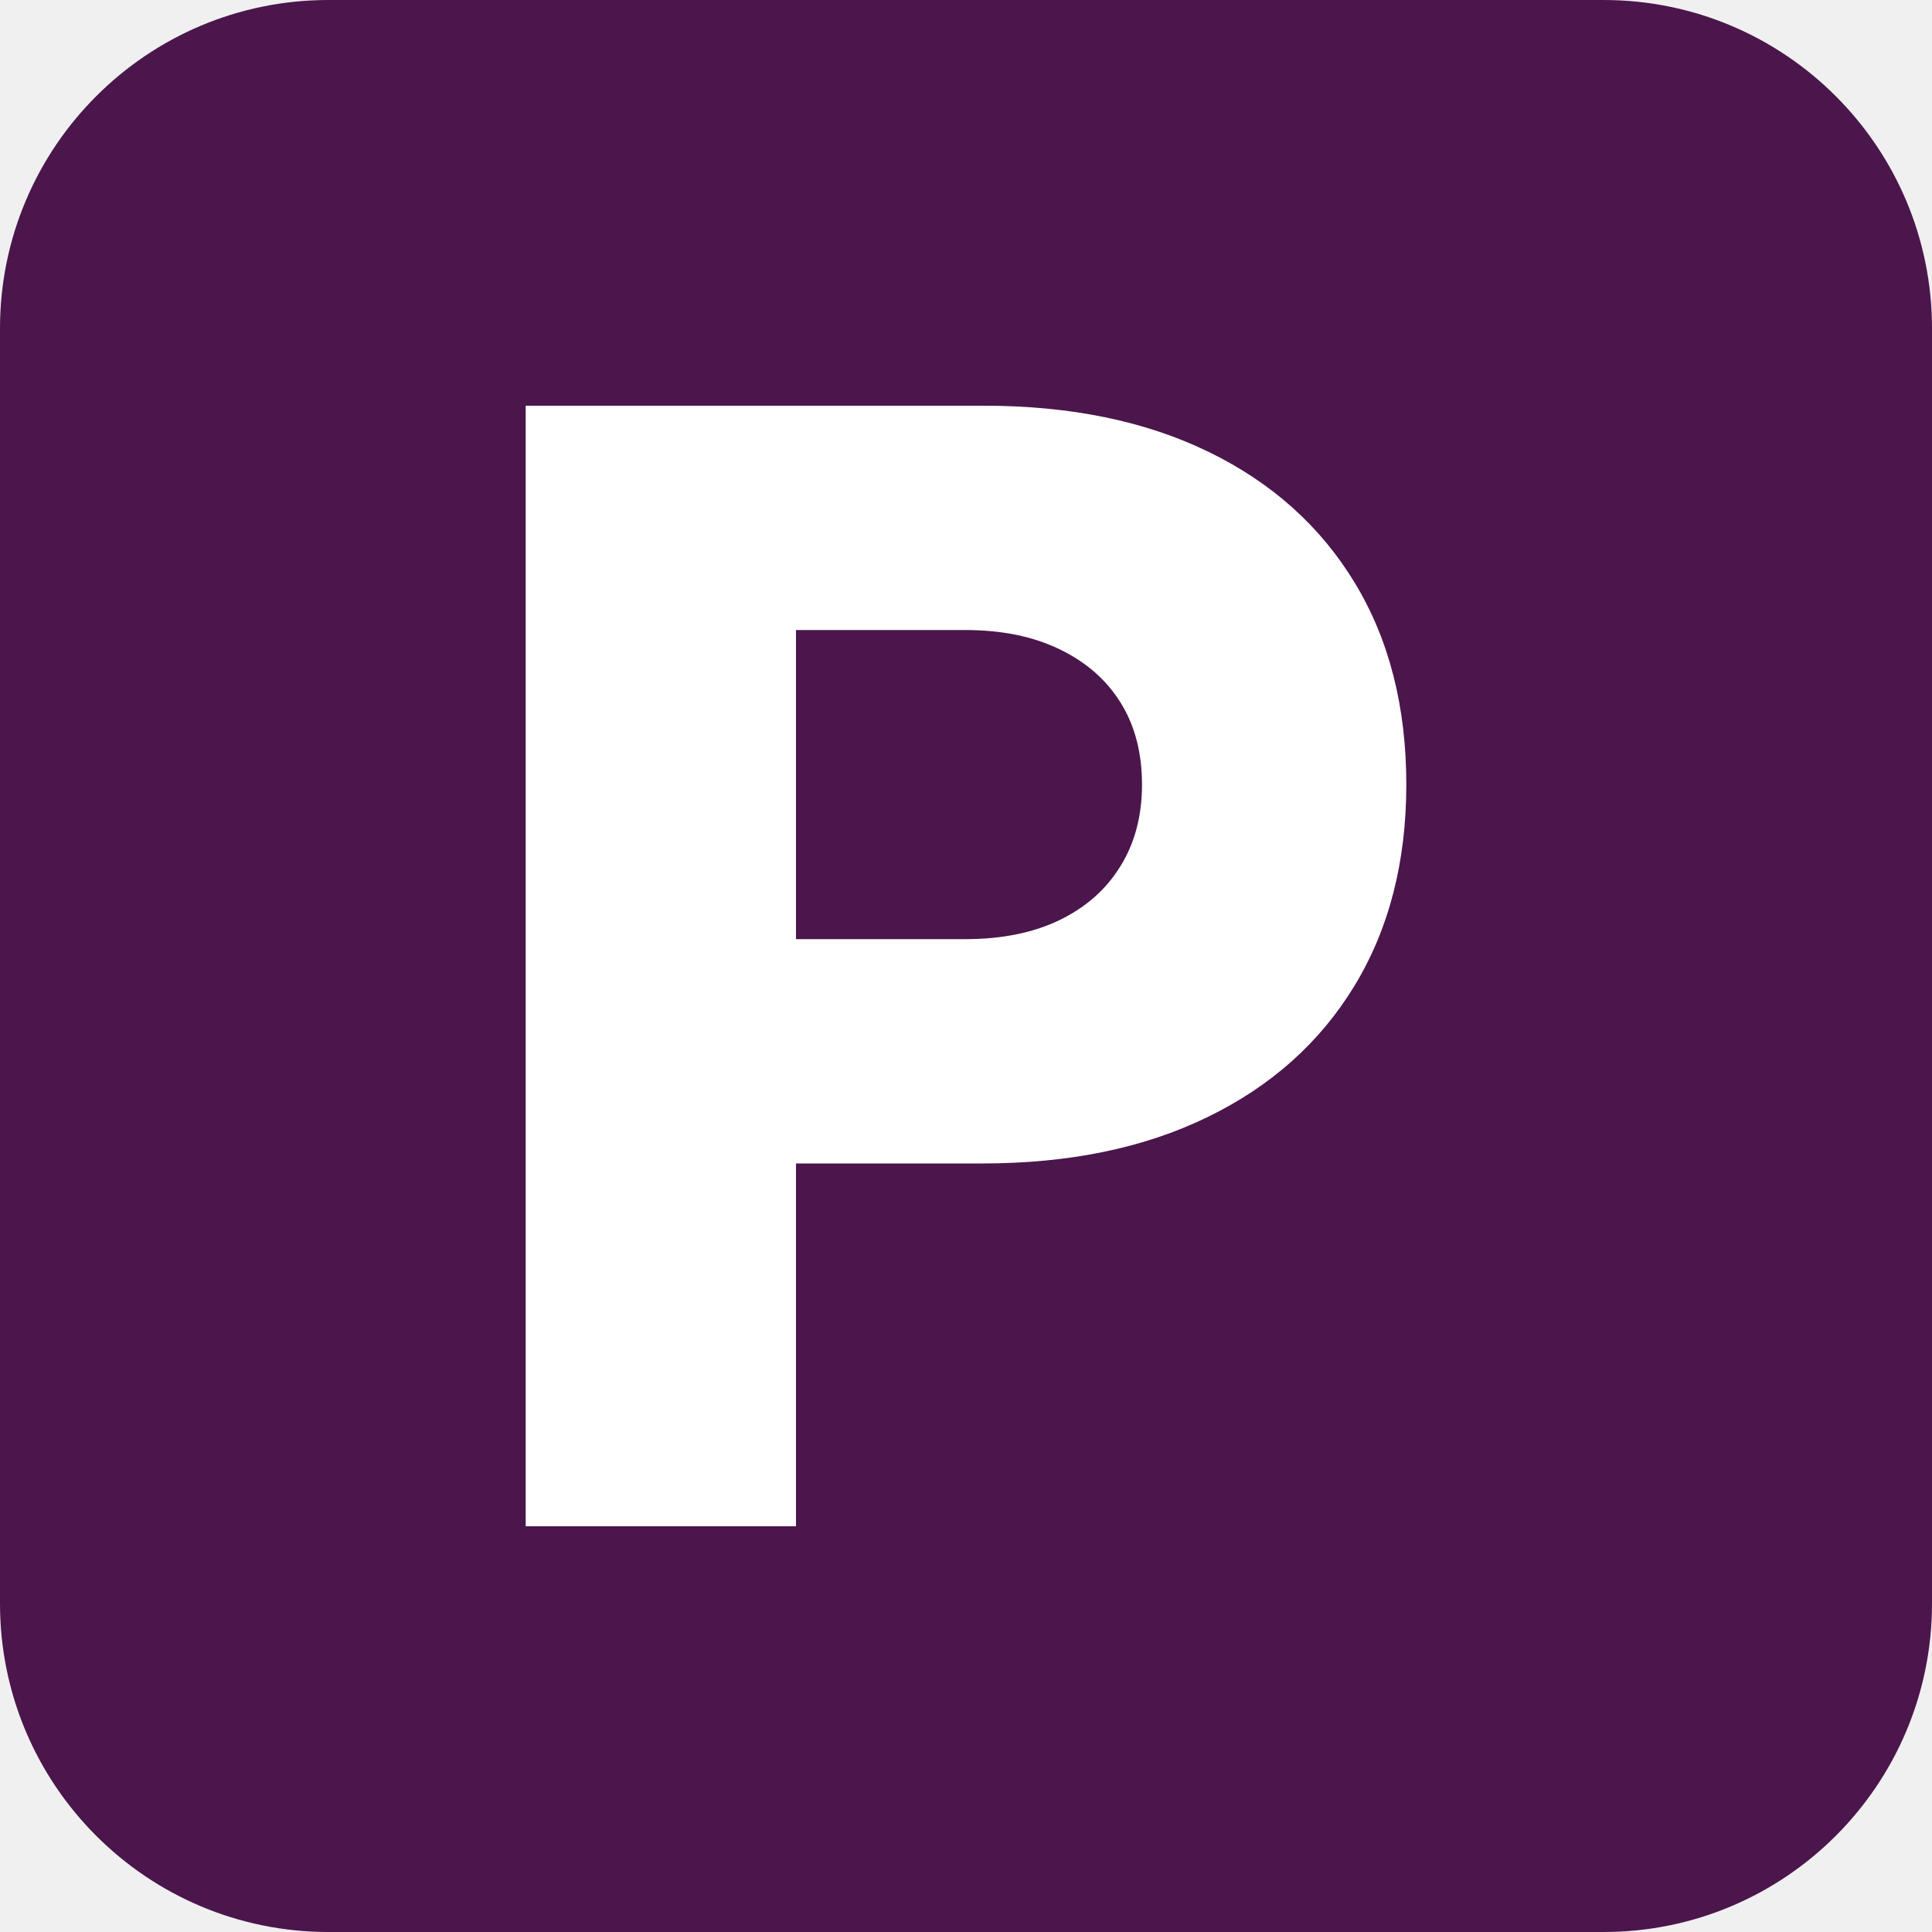
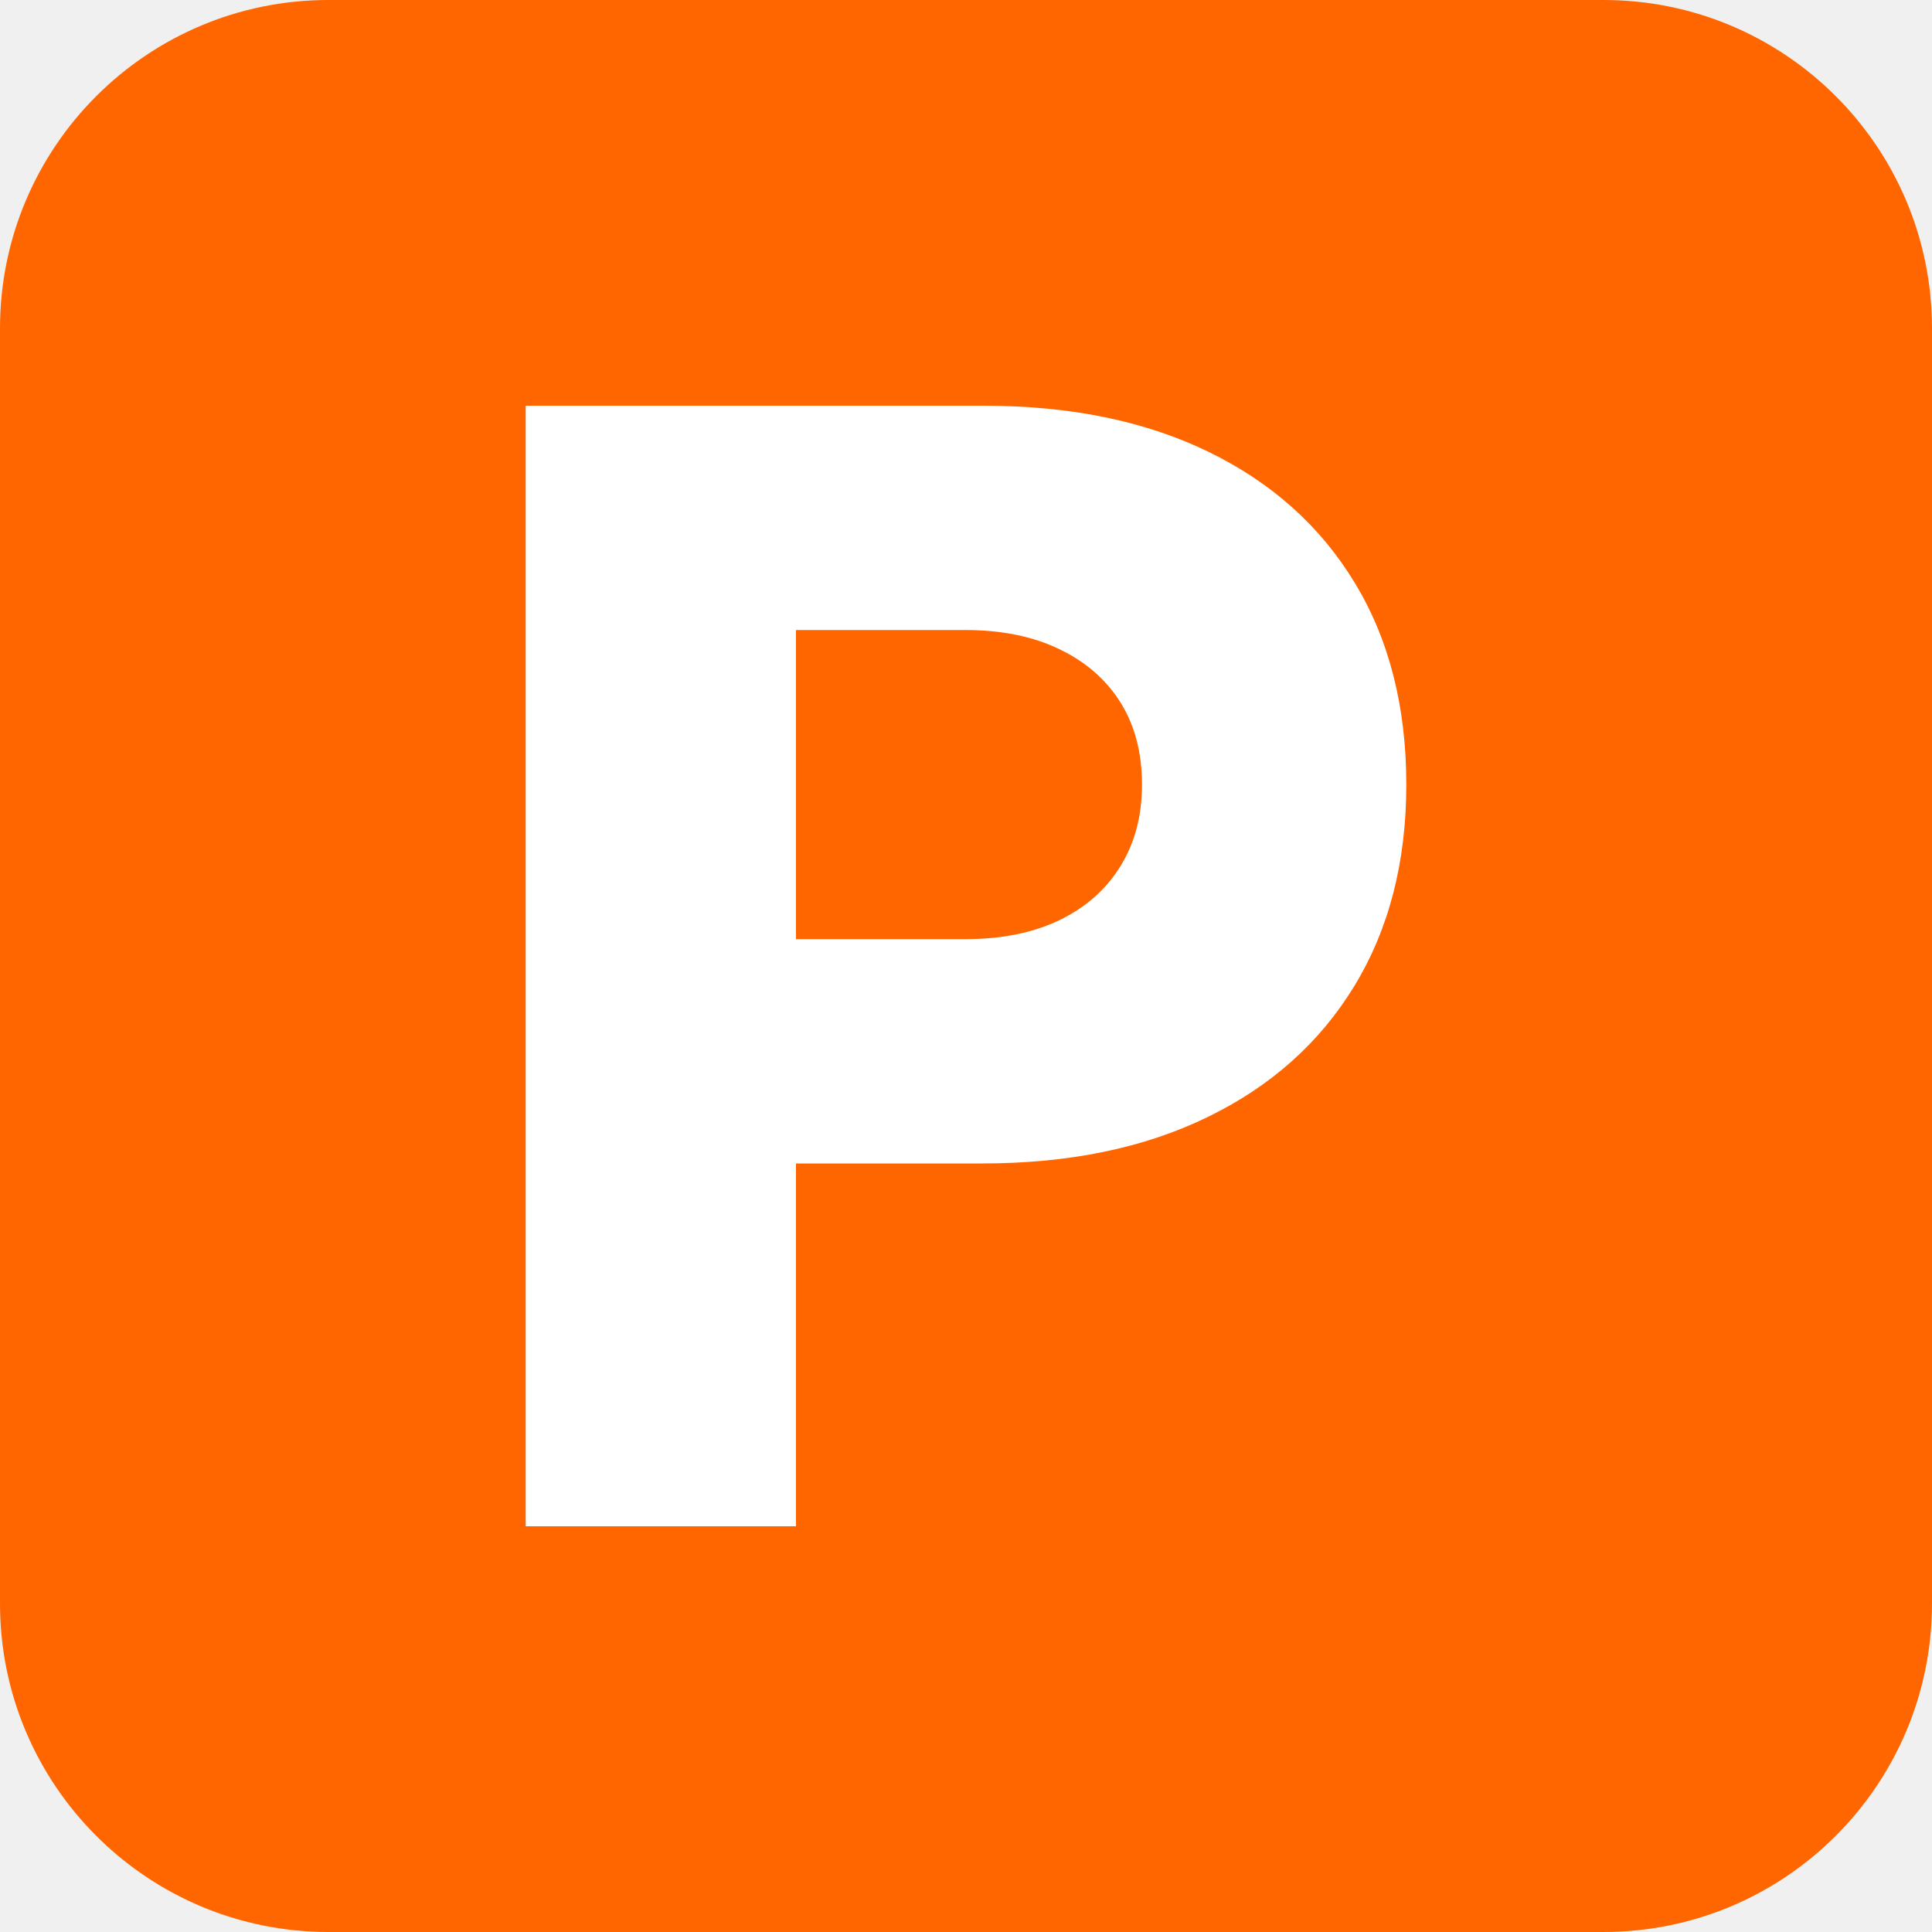
<svg xmlns="http://www.w3.org/2000/svg" viewBox="0 0 100 100" role="img" aria-label="Plazo">
  <g>
-     <rect width="100" height="100" rx="17" fill="#4b164c" />
+     <rect width="100" height="100" rx="17" fill="#FF6600" />
    <path d="M27.21 79V21H50.93Q57.65 21 62.56 23.39Q67.47 25.78 70.13 30.18Q72.79 34.57 72.79 40.61Q72.79 46.61 70.11 51.02Q67.43 55.43 62.5 57.82Q57.58 60.22 50.85 60.22H35.13V48.61H49.96Q52.79 48.61 54.83 47.63Q56.88 46.64 57.99 44.84Q59.11 43.04 59.11 40.61Q59.11 38.13 57.99 36.35Q56.88 34.58 54.83 33.6Q52.79 32.61 49.96 32.61H41.2V79Z" fill="#ffffff" />
  </g>
</svg>
